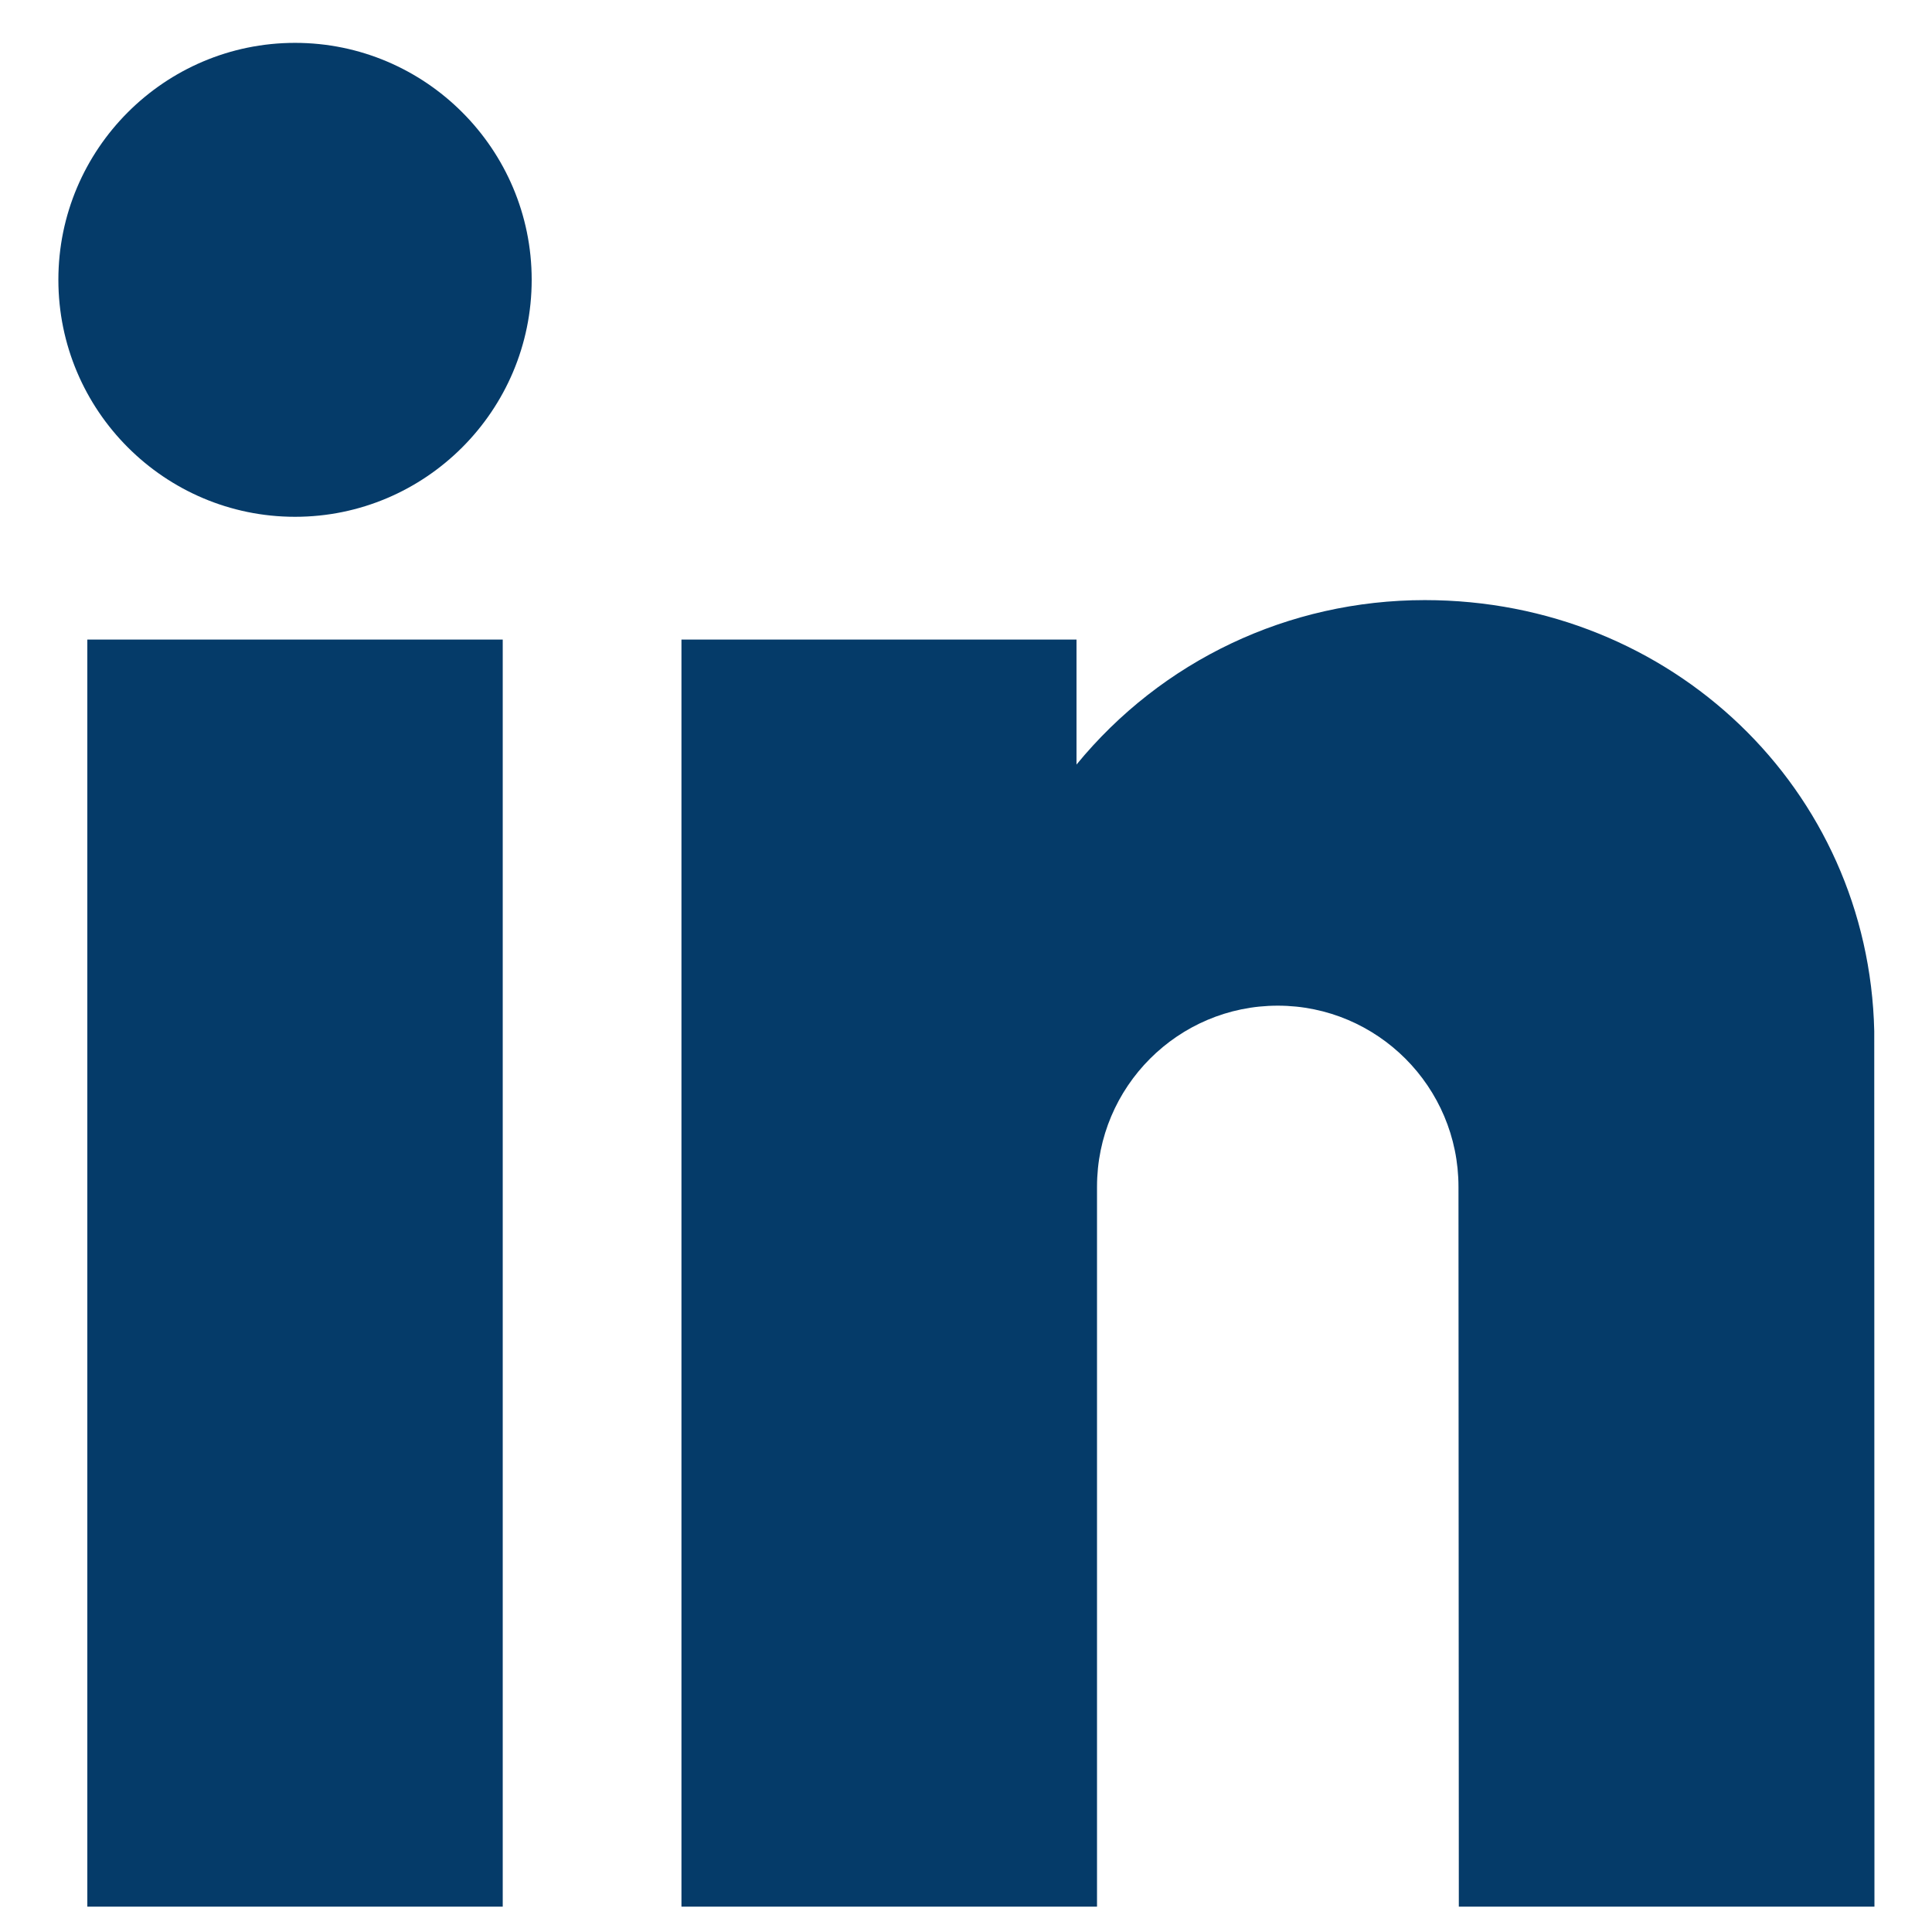
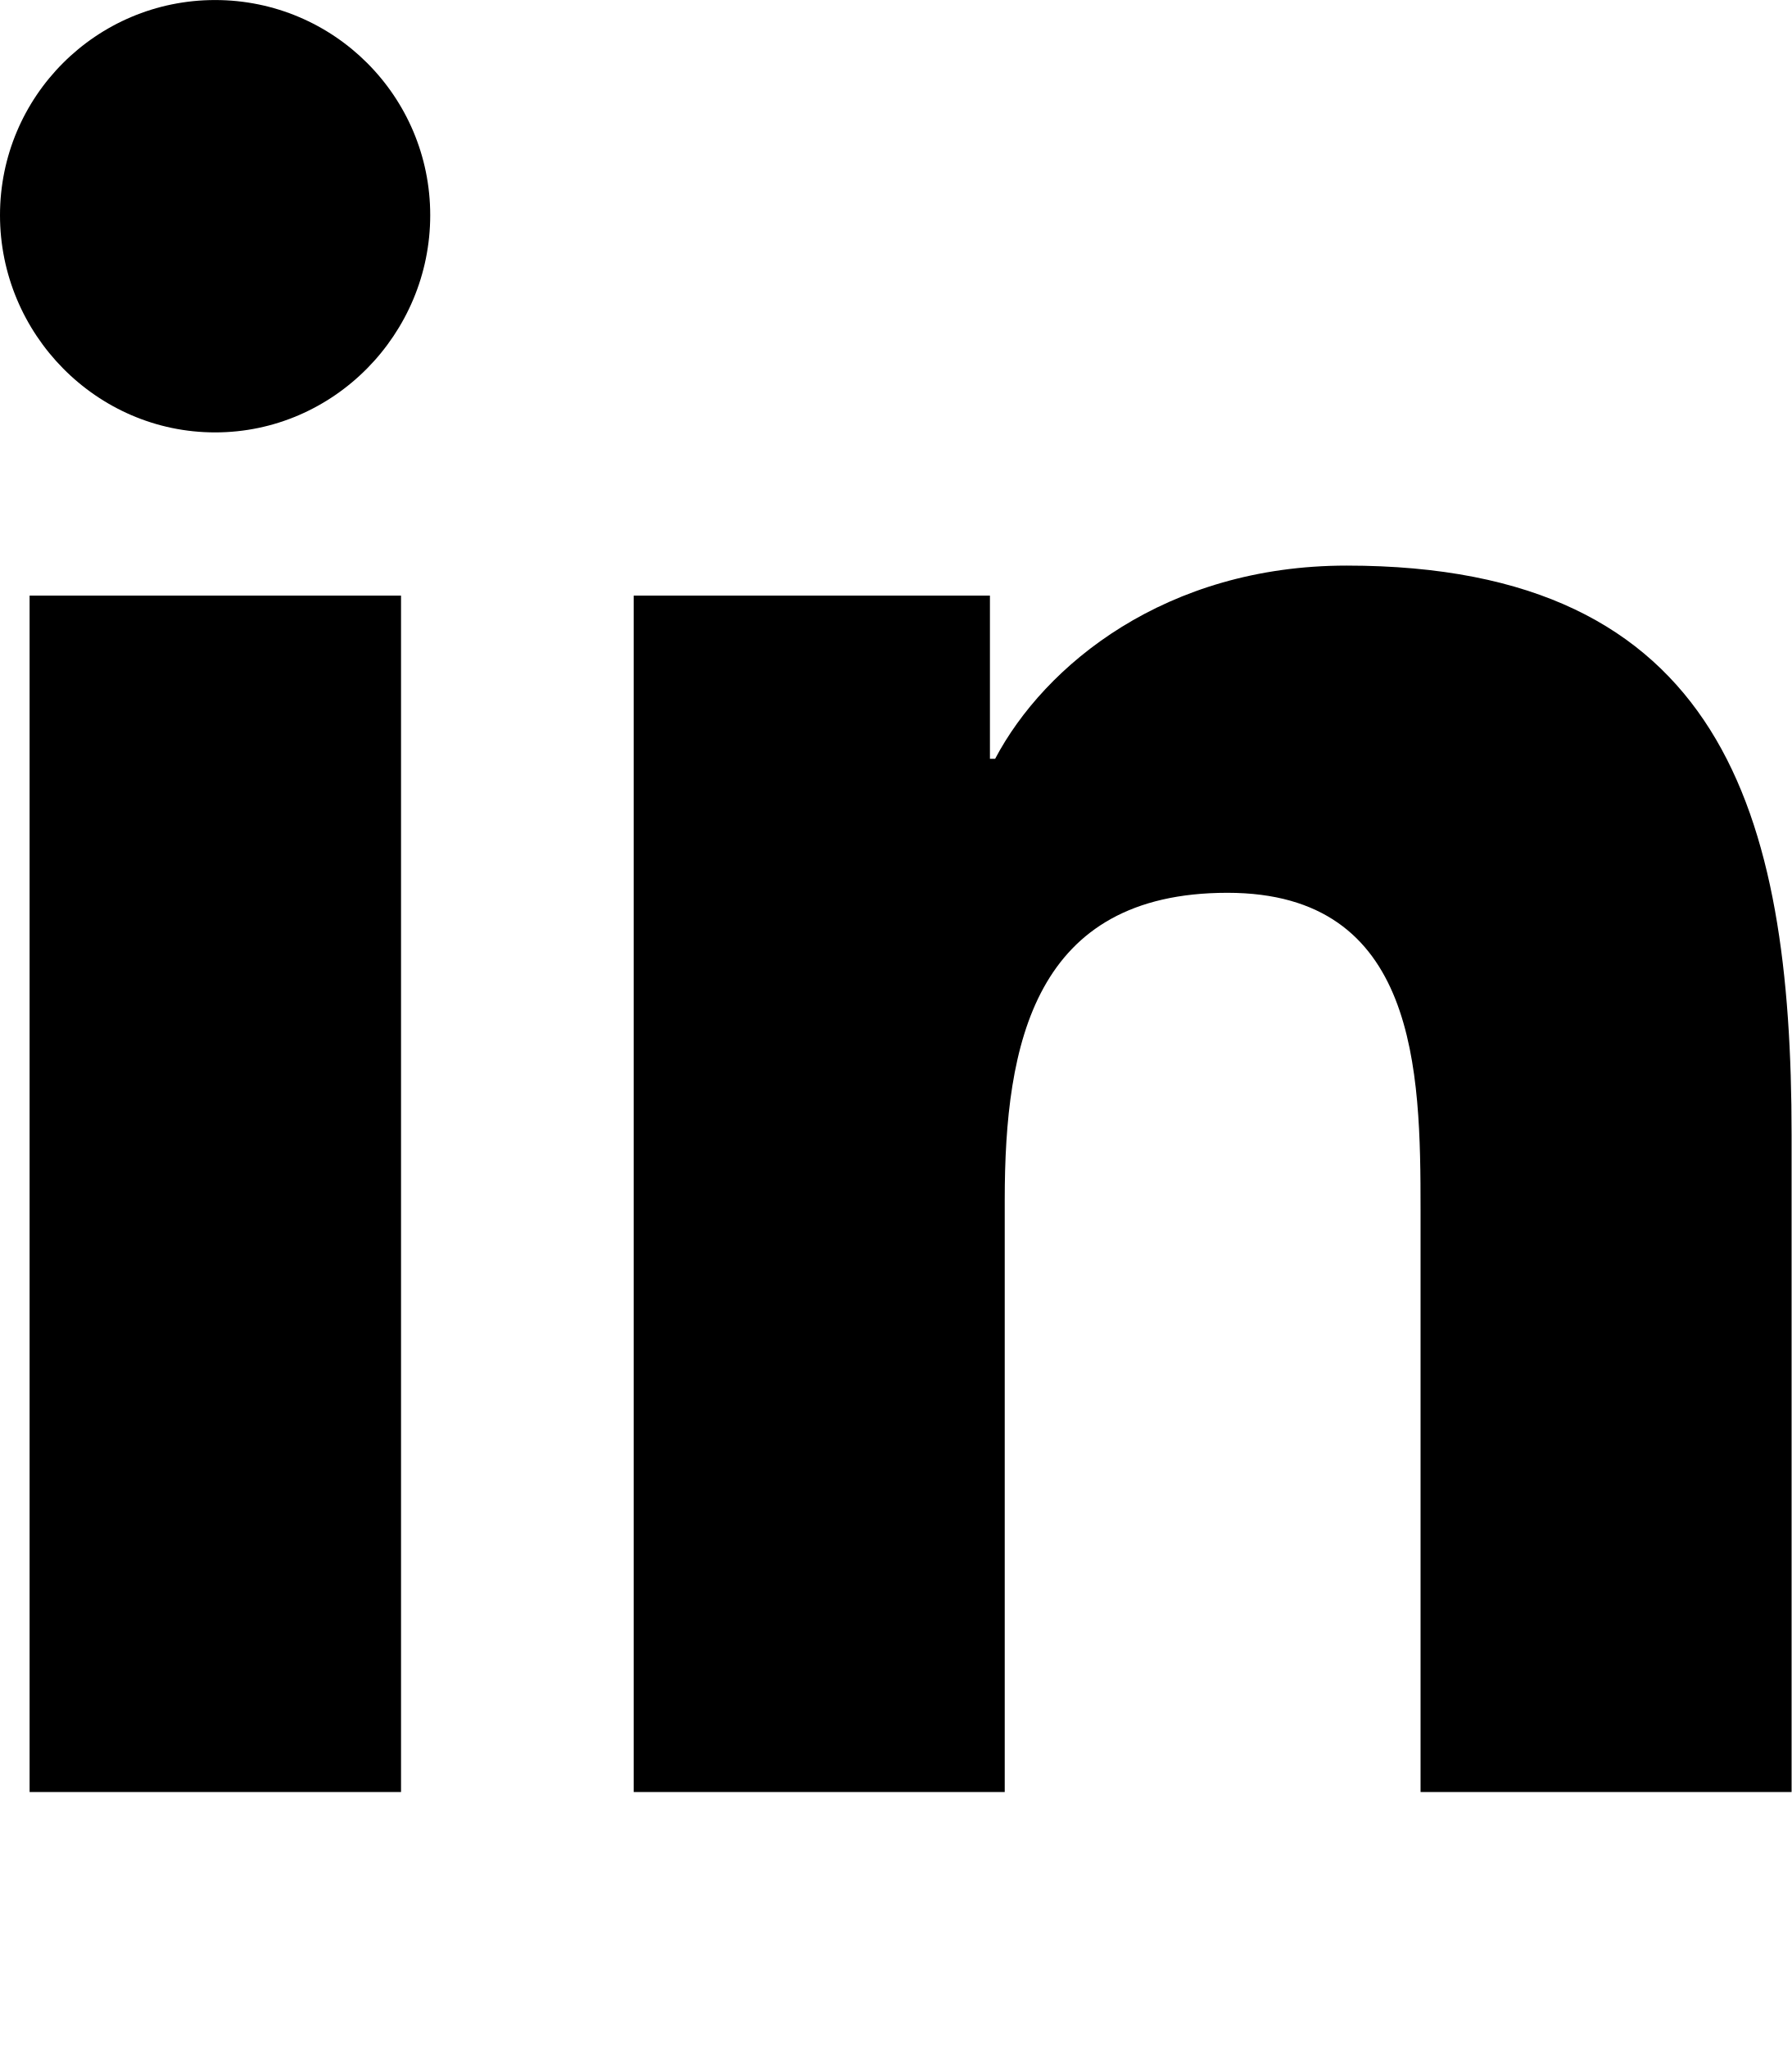
- <svg xmlns="http://www.w3.org/2000/svg" width="50" zoomAndPan="magnify" viewBox="0 0 37.5 37.5" height="50" preserveAspectRatio="xMidYMid meet" version="1.0">
-   <defs>
-     <clipPath id="id1">
-       <path d="M 1.133 12 L 10 12 L 10 37.008 L 1.133 37.008 Z M 1.133 12 " clip-rule="nonzero" />
-     </clipPath>
-     <clipPath id="id2">
-       <path d="M 1.133 0.832 L 11 0.832 L 11 11 L 1.133 11 Z M 1.133 0.832 " clip-rule="nonzero" />
-     </clipPath>
-     <clipPath id="id3">
-       <path d="M 13 11 L 36.383 11 L 36.383 37.008 L 13 37.008 Z M 13 11 " clip-rule="nonzero" />
-     </clipPath>
-   </defs>
-   <g clip-path="url(#id1)">
-     <path fill="#053b69" d="M 1.695 37.582 L 9.758 37.582 L 9.758 12.414 L 1.695 12.414 Z M 1.695 37.582 " fill-opacity="1" fill-rule="nonzero" />
-   </g>
-   <g clip-path="url(#id2)">
-     <path fill="#053b69" d="M 5.727 0.832 C 3.195 0.832 1.133 2.895 1.133 5.43 C 1.133 7.969 3.195 10.031 5.727 10.031 C 8.258 10.031 10.32 7.969 10.32 5.43 C 10.32 2.895 8.258 0.832 5.727 0.832 Z M 5.727 0.832 " fill-opacity="1" fill-rule="nonzero" />
-   </g>
-   <g clip-path="url(#id3)">
-     <path fill="#053b69" d="M 36.379 20.012 C 36.273 15.32 32.441 11.648 27.656 11.648 C 25.004 11.648 22.547 12.824 20.895 14.84 L 20.895 12.414 L 13.227 12.414 L 13.227 37.582 L 21.293 37.582 L 21.293 23.035 C 21.293 21.094 22.867 19.52 24.801 19.52 C 26.734 19.52 28.309 21.094 28.309 23.035 L 28.316 37.582 L 36.383 37.582 Z M 36.379 20.012 " fill-opacity="1" fill-rule="nonzero" />
-   </g>
+ <svg xmlns="http://www.w3.org/2000/svg" viewBox="0 0 448 512">
+   <path d="M100.28 448H7.4V148.9h92.88zM53.79 108.1C24.09 108.1 0 83.5 0 53.8a53.79 53.79 0 0 1 107.58 0c0 29.7-24.1 54.3-53.79 54.3zM447.9 448h-92.68V302.4c0-34.7-.7-79.2-48.29-79.2-48.29 0-55.69 37.7-55.69 76.7V448h-92.78V148.9h89.08v40.8h1.3c12.4-23.5 42.69-48.3 87.88-48.3 94 0 111.28 61.9 111.28 142.3V448z" />
</svg>
